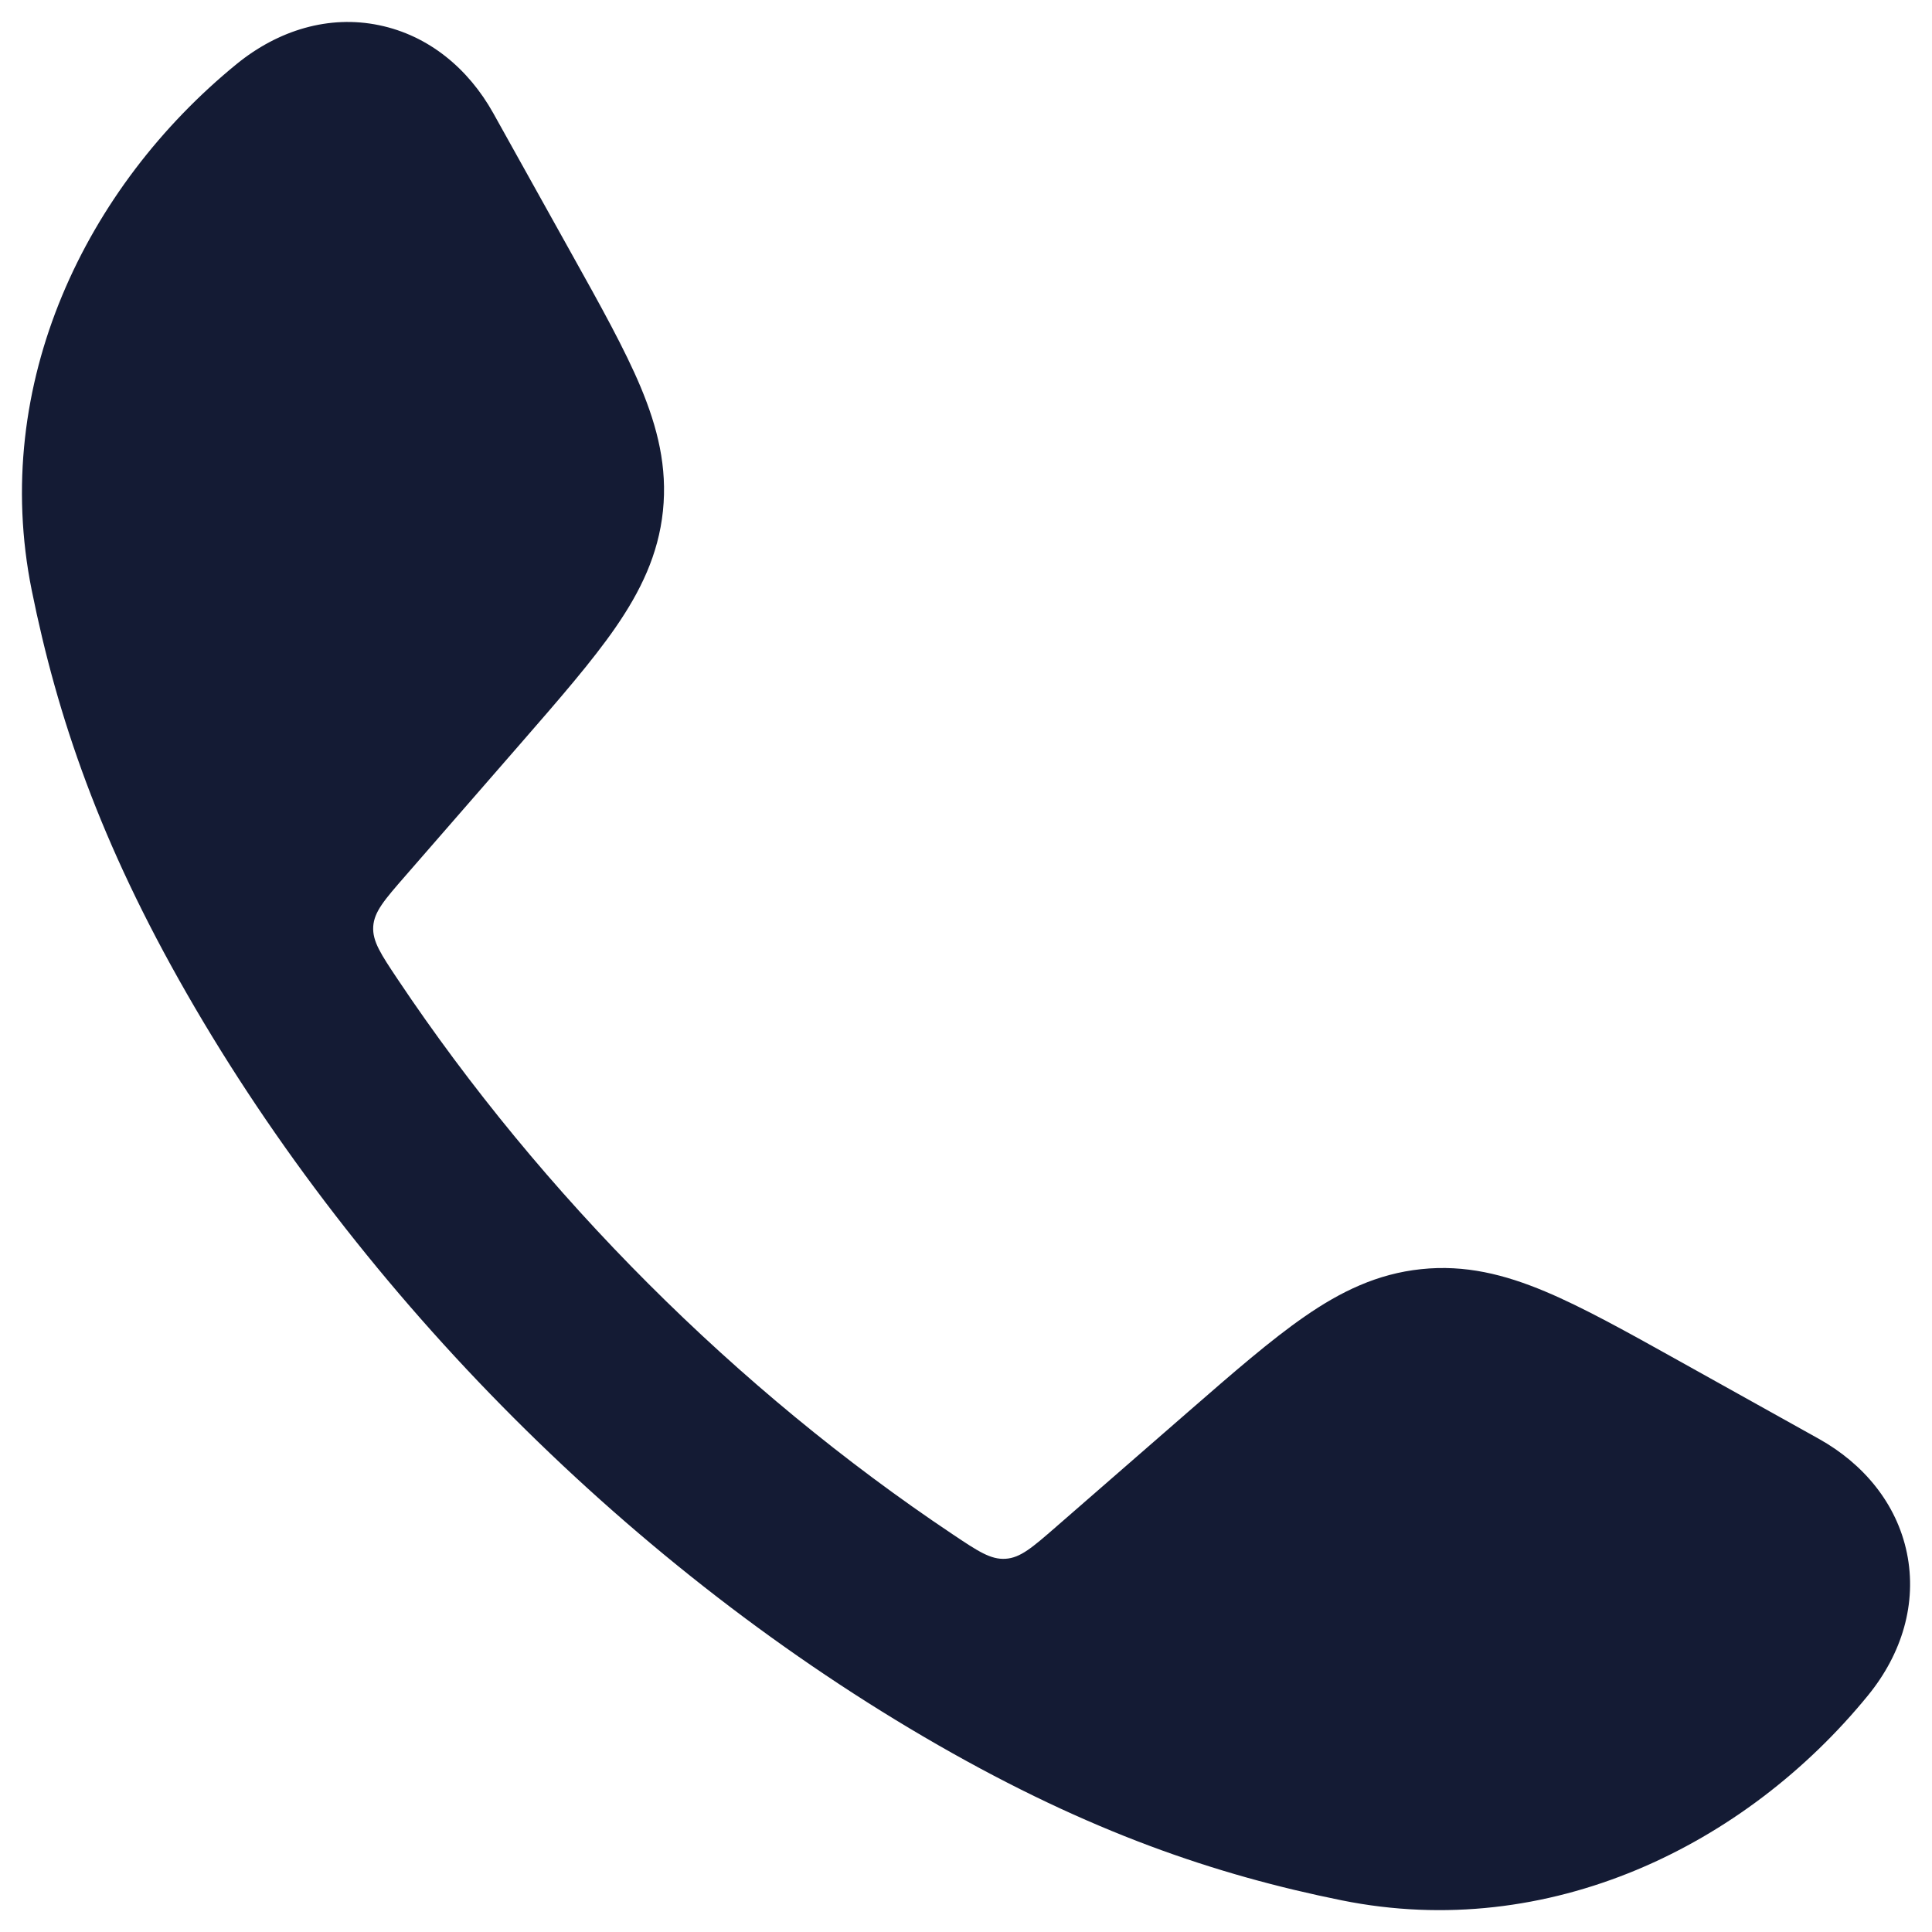
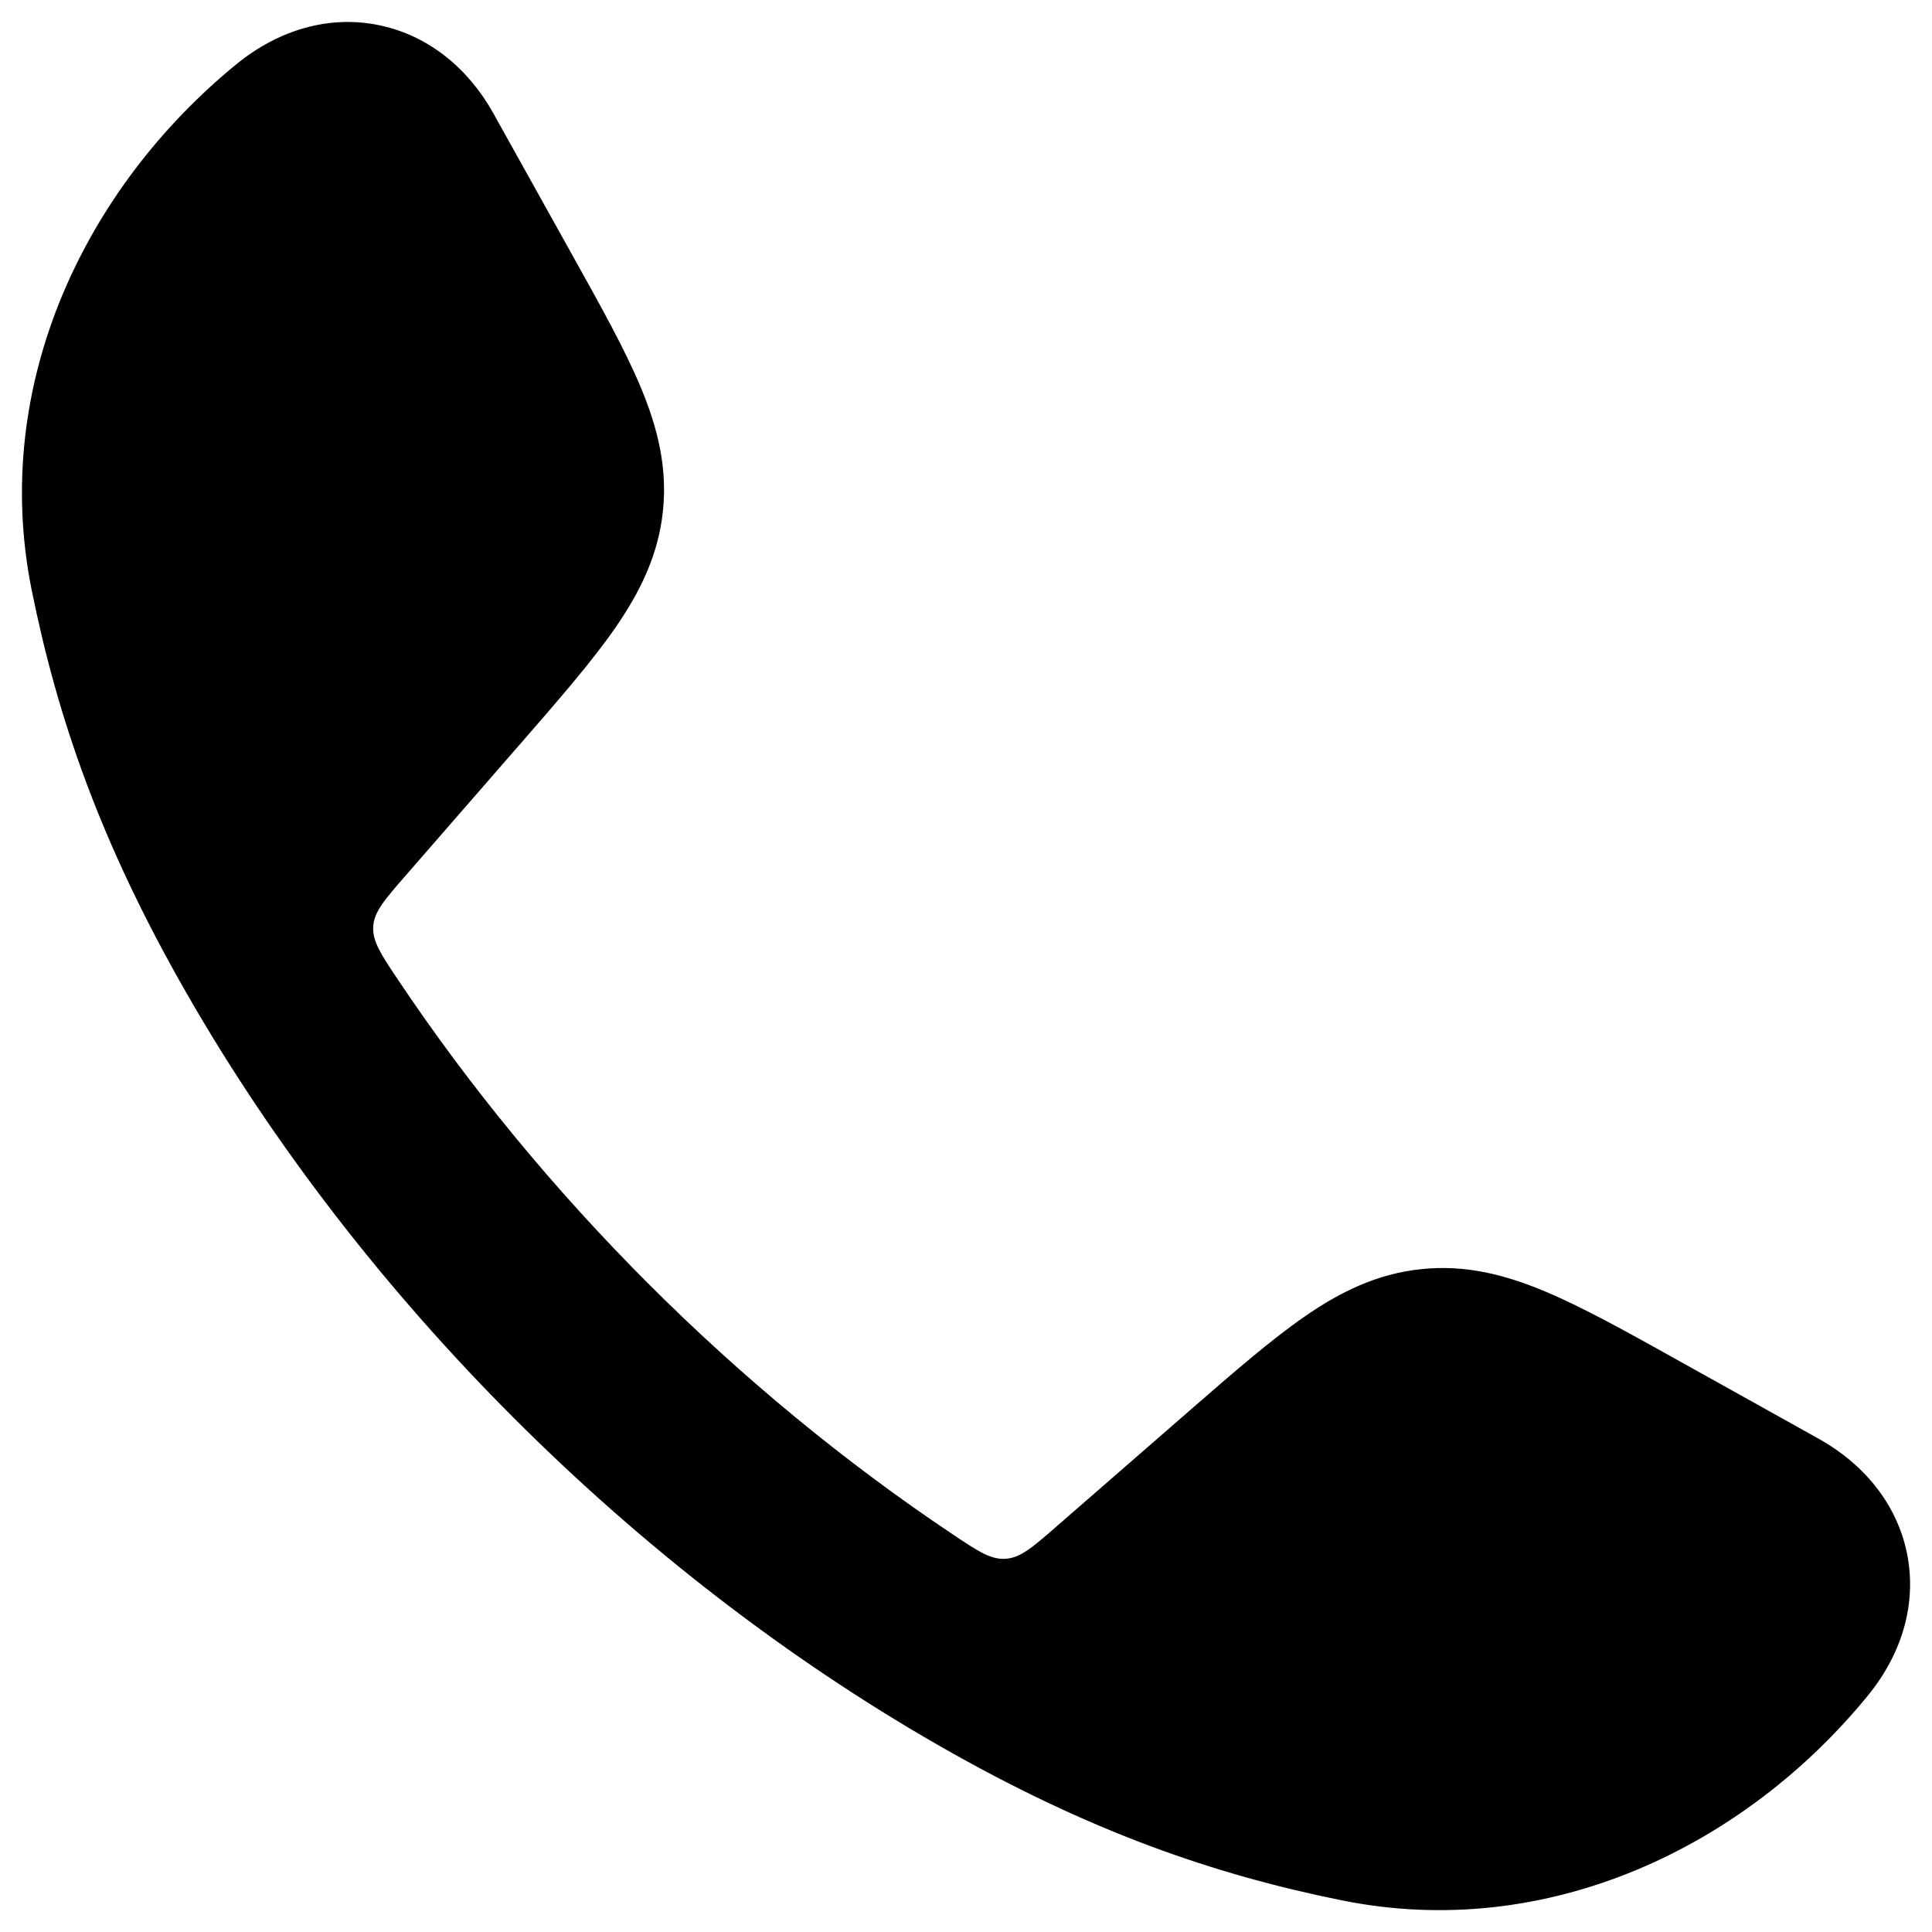
<svg xmlns="http://www.w3.org/2000/svg" width="22" height="22" viewBox="0 0 22 22" fill="none">
-   <path d="M4.317 0.287C4.884 0.404 5.335 0.784 5.616 1.287L6.509 2.89C6.838 3.48 7.115 3.977 7.296 4.409C7.487 4.867 7.601 5.318 7.549 5.818C7.497 6.317 7.292 6.735 7.01 7.144C6.744 7.529 6.371 7.958 5.927 8.468L4.614 9.976C4.379 10.246 4.261 10.381 4.25 10.55C4.24 10.719 4.336 10.863 4.529 11.152C6.173 13.611 8.388 15.827 10.849 17.472C11.137 17.665 11.282 17.761 11.45 17.75C11.619 17.74 11.755 17.622 12.025 17.387L13.533 16.074C14.043 15.63 14.472 15.257 14.857 14.991C15.265 14.708 15.684 14.504 16.183 14.452C16.683 14.399 17.134 14.513 17.592 14.705C18.024 14.886 18.521 15.163 19.111 15.492L20.713 16.385C21.216 16.666 21.597 17.117 21.714 17.683C21.832 18.256 21.658 18.832 21.272 19.305C19.873 21.021 17.632 22.114 15.281 21.64C13.836 21.348 12.41 20.862 10.685 19.873C7.22 17.886 4.113 14.777 2.128 11.316C1.138 9.591 0.653 8.165 0.361 6.72C-0.113 4.369 0.98 2.127 2.696 0.728C3.169 0.343 3.745 0.168 4.317 0.287Z" fill="#141B34" />
+   <path d="M4.317 0.287C4.884 0.404 5.335 0.784 5.616 1.287L6.509 2.89C6.838 3.48 7.115 3.977 7.296 4.409C7.487 4.867 7.601 5.318 7.549 5.818C7.497 6.317 7.292 6.735 7.01 7.144C6.744 7.529 6.371 7.958 5.927 8.468L4.614 9.976C4.379 10.246 4.261 10.381 4.25 10.55C4.24 10.719 4.336 10.863 4.529 11.152C6.173 13.611 8.388 15.827 10.849 17.472C11.137 17.665 11.282 17.761 11.45 17.75C11.619 17.74 11.755 17.622 12.025 17.387L13.533 16.074C14.043 15.63 14.472 15.257 14.857 14.991C15.265 14.708 15.684 14.504 16.183 14.452C16.683 14.399 17.134 14.513 17.592 14.705C18.024 14.886 18.521 15.163 19.111 15.492L20.713 16.385C21.216 16.666 21.597 17.117 21.714 17.683C21.832 18.256 21.658 18.832 21.272 19.305C19.873 21.021 17.632 22.114 15.281 21.64C13.836 21.348 12.41 20.862 10.685 19.873C7.22 17.886 4.113 14.777 2.128 11.316C1.138 9.591 0.653 8.165 0.361 6.72C-0.113 4.369 0.98 2.127 2.696 0.728C3.169 0.343 3.745 0.168 4.317 0.287Z" fill="currentColor" />
</svg>
